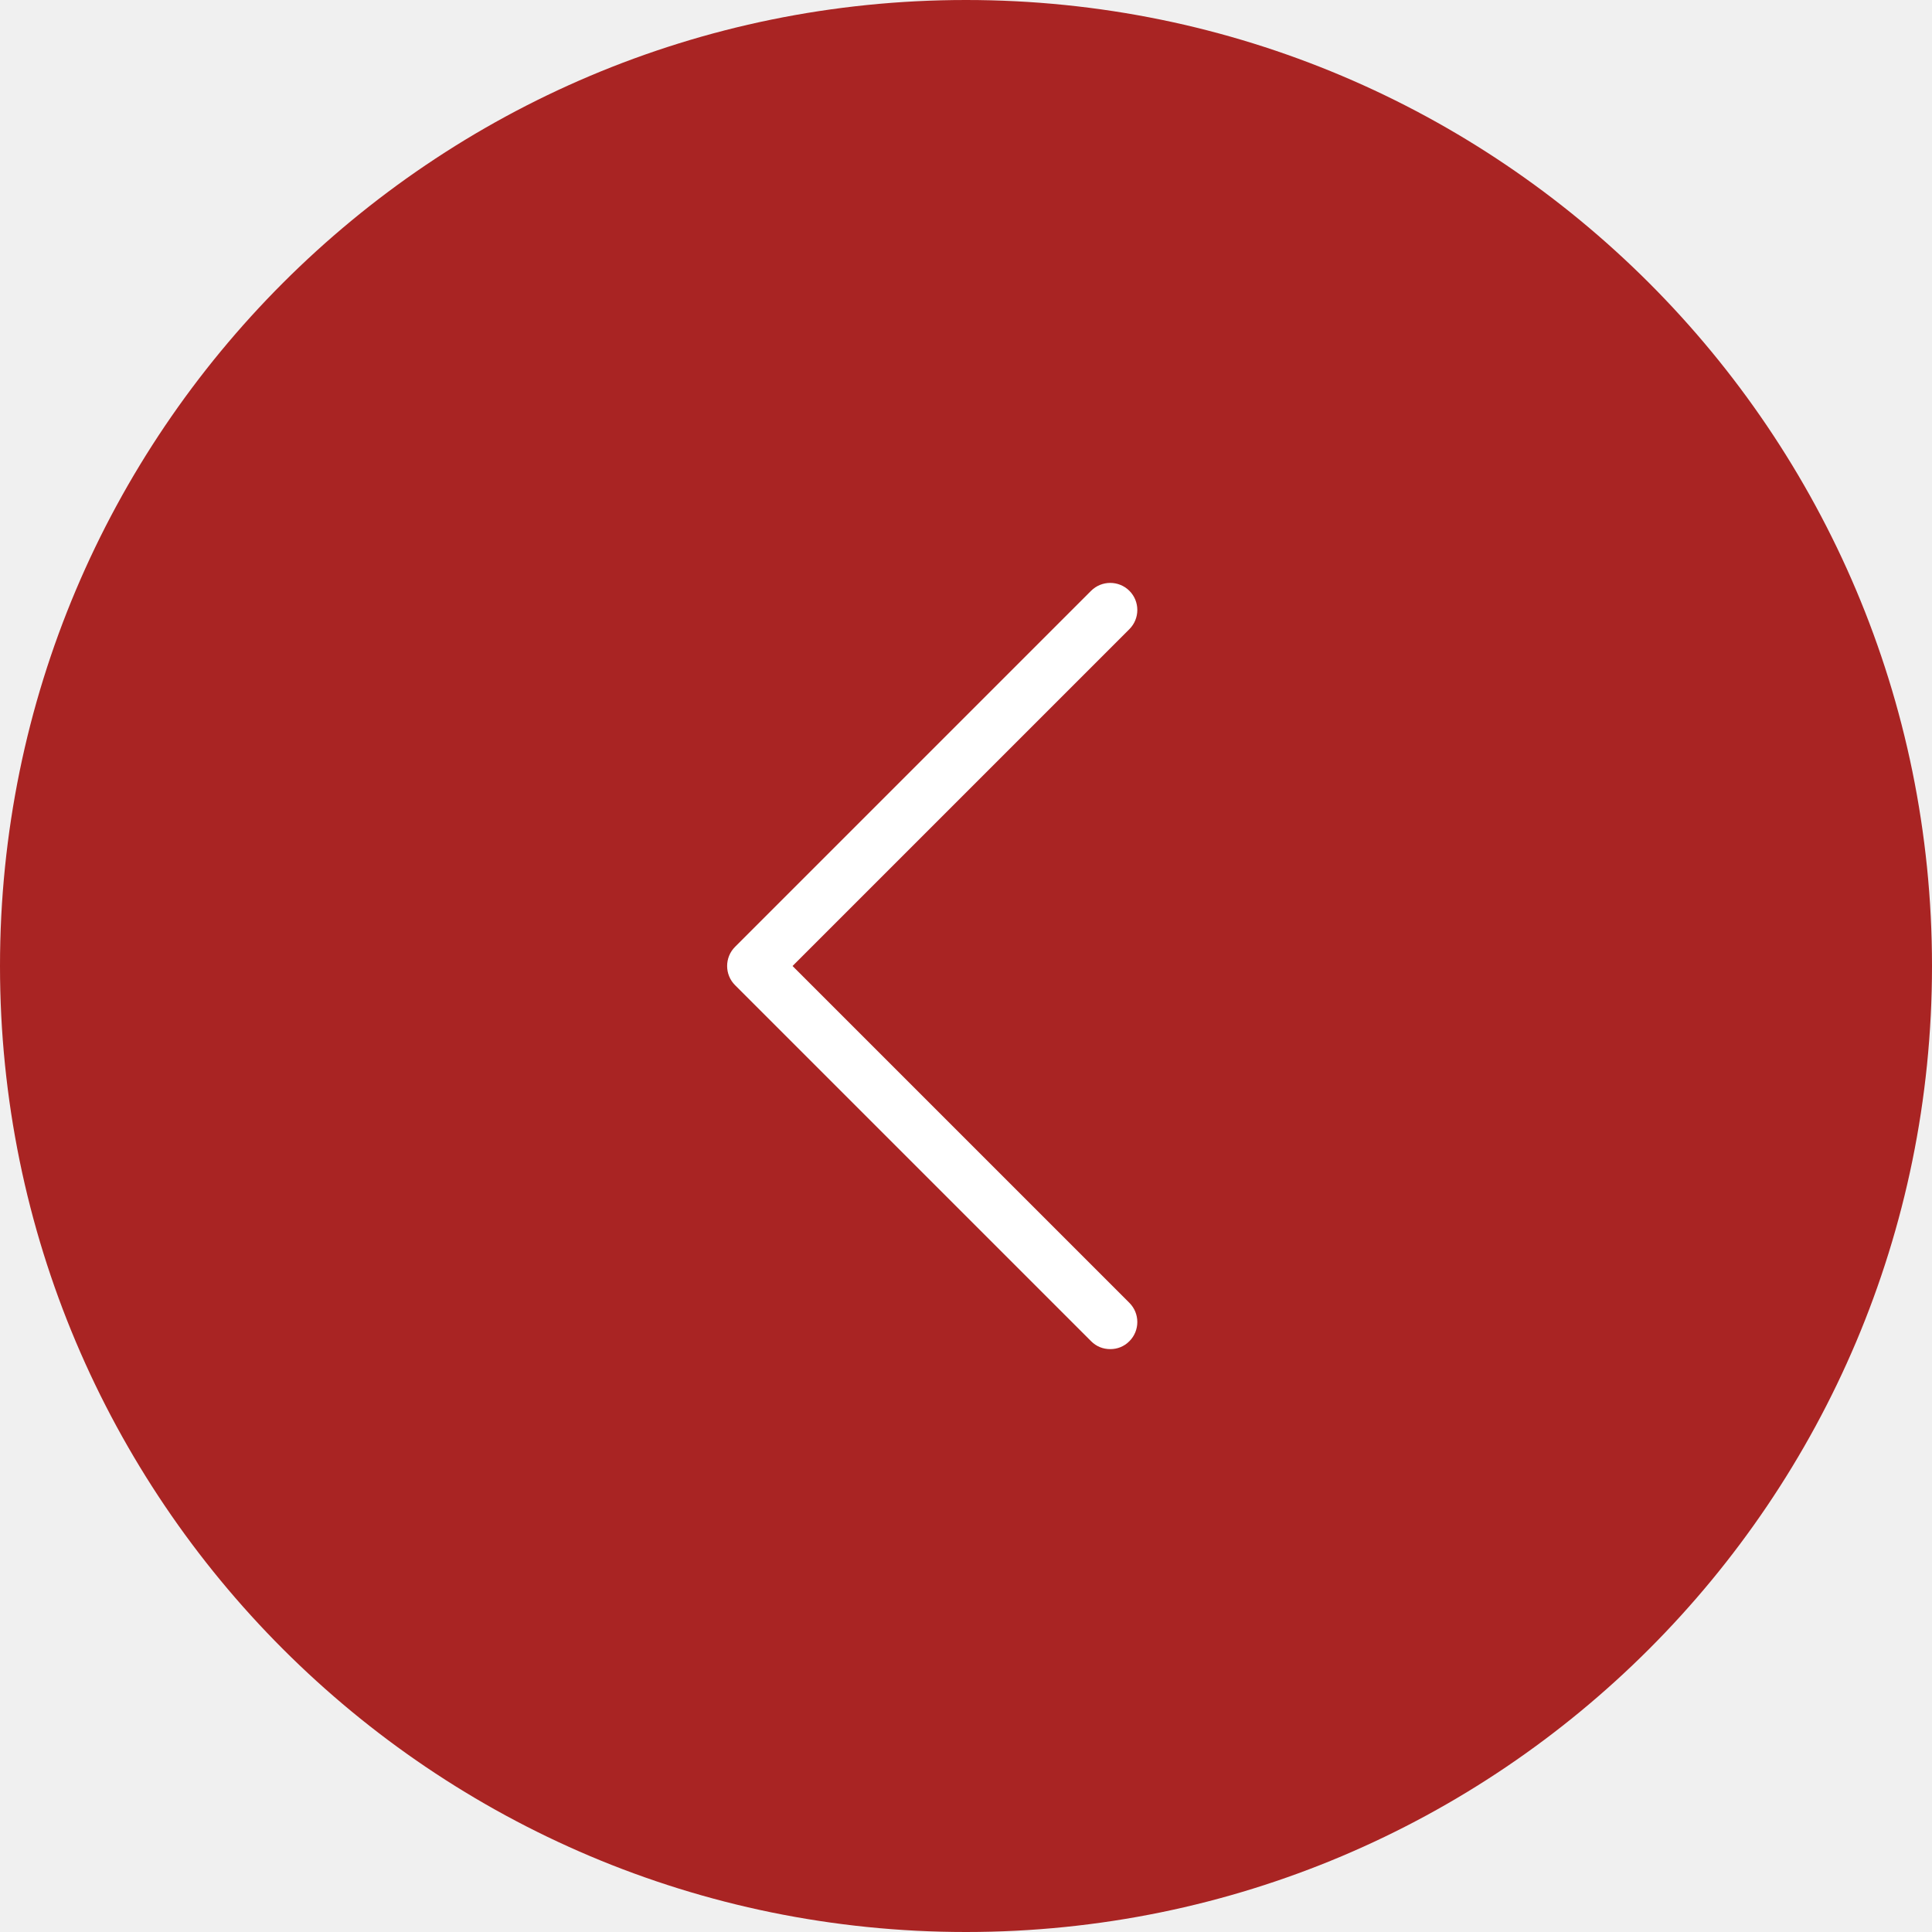
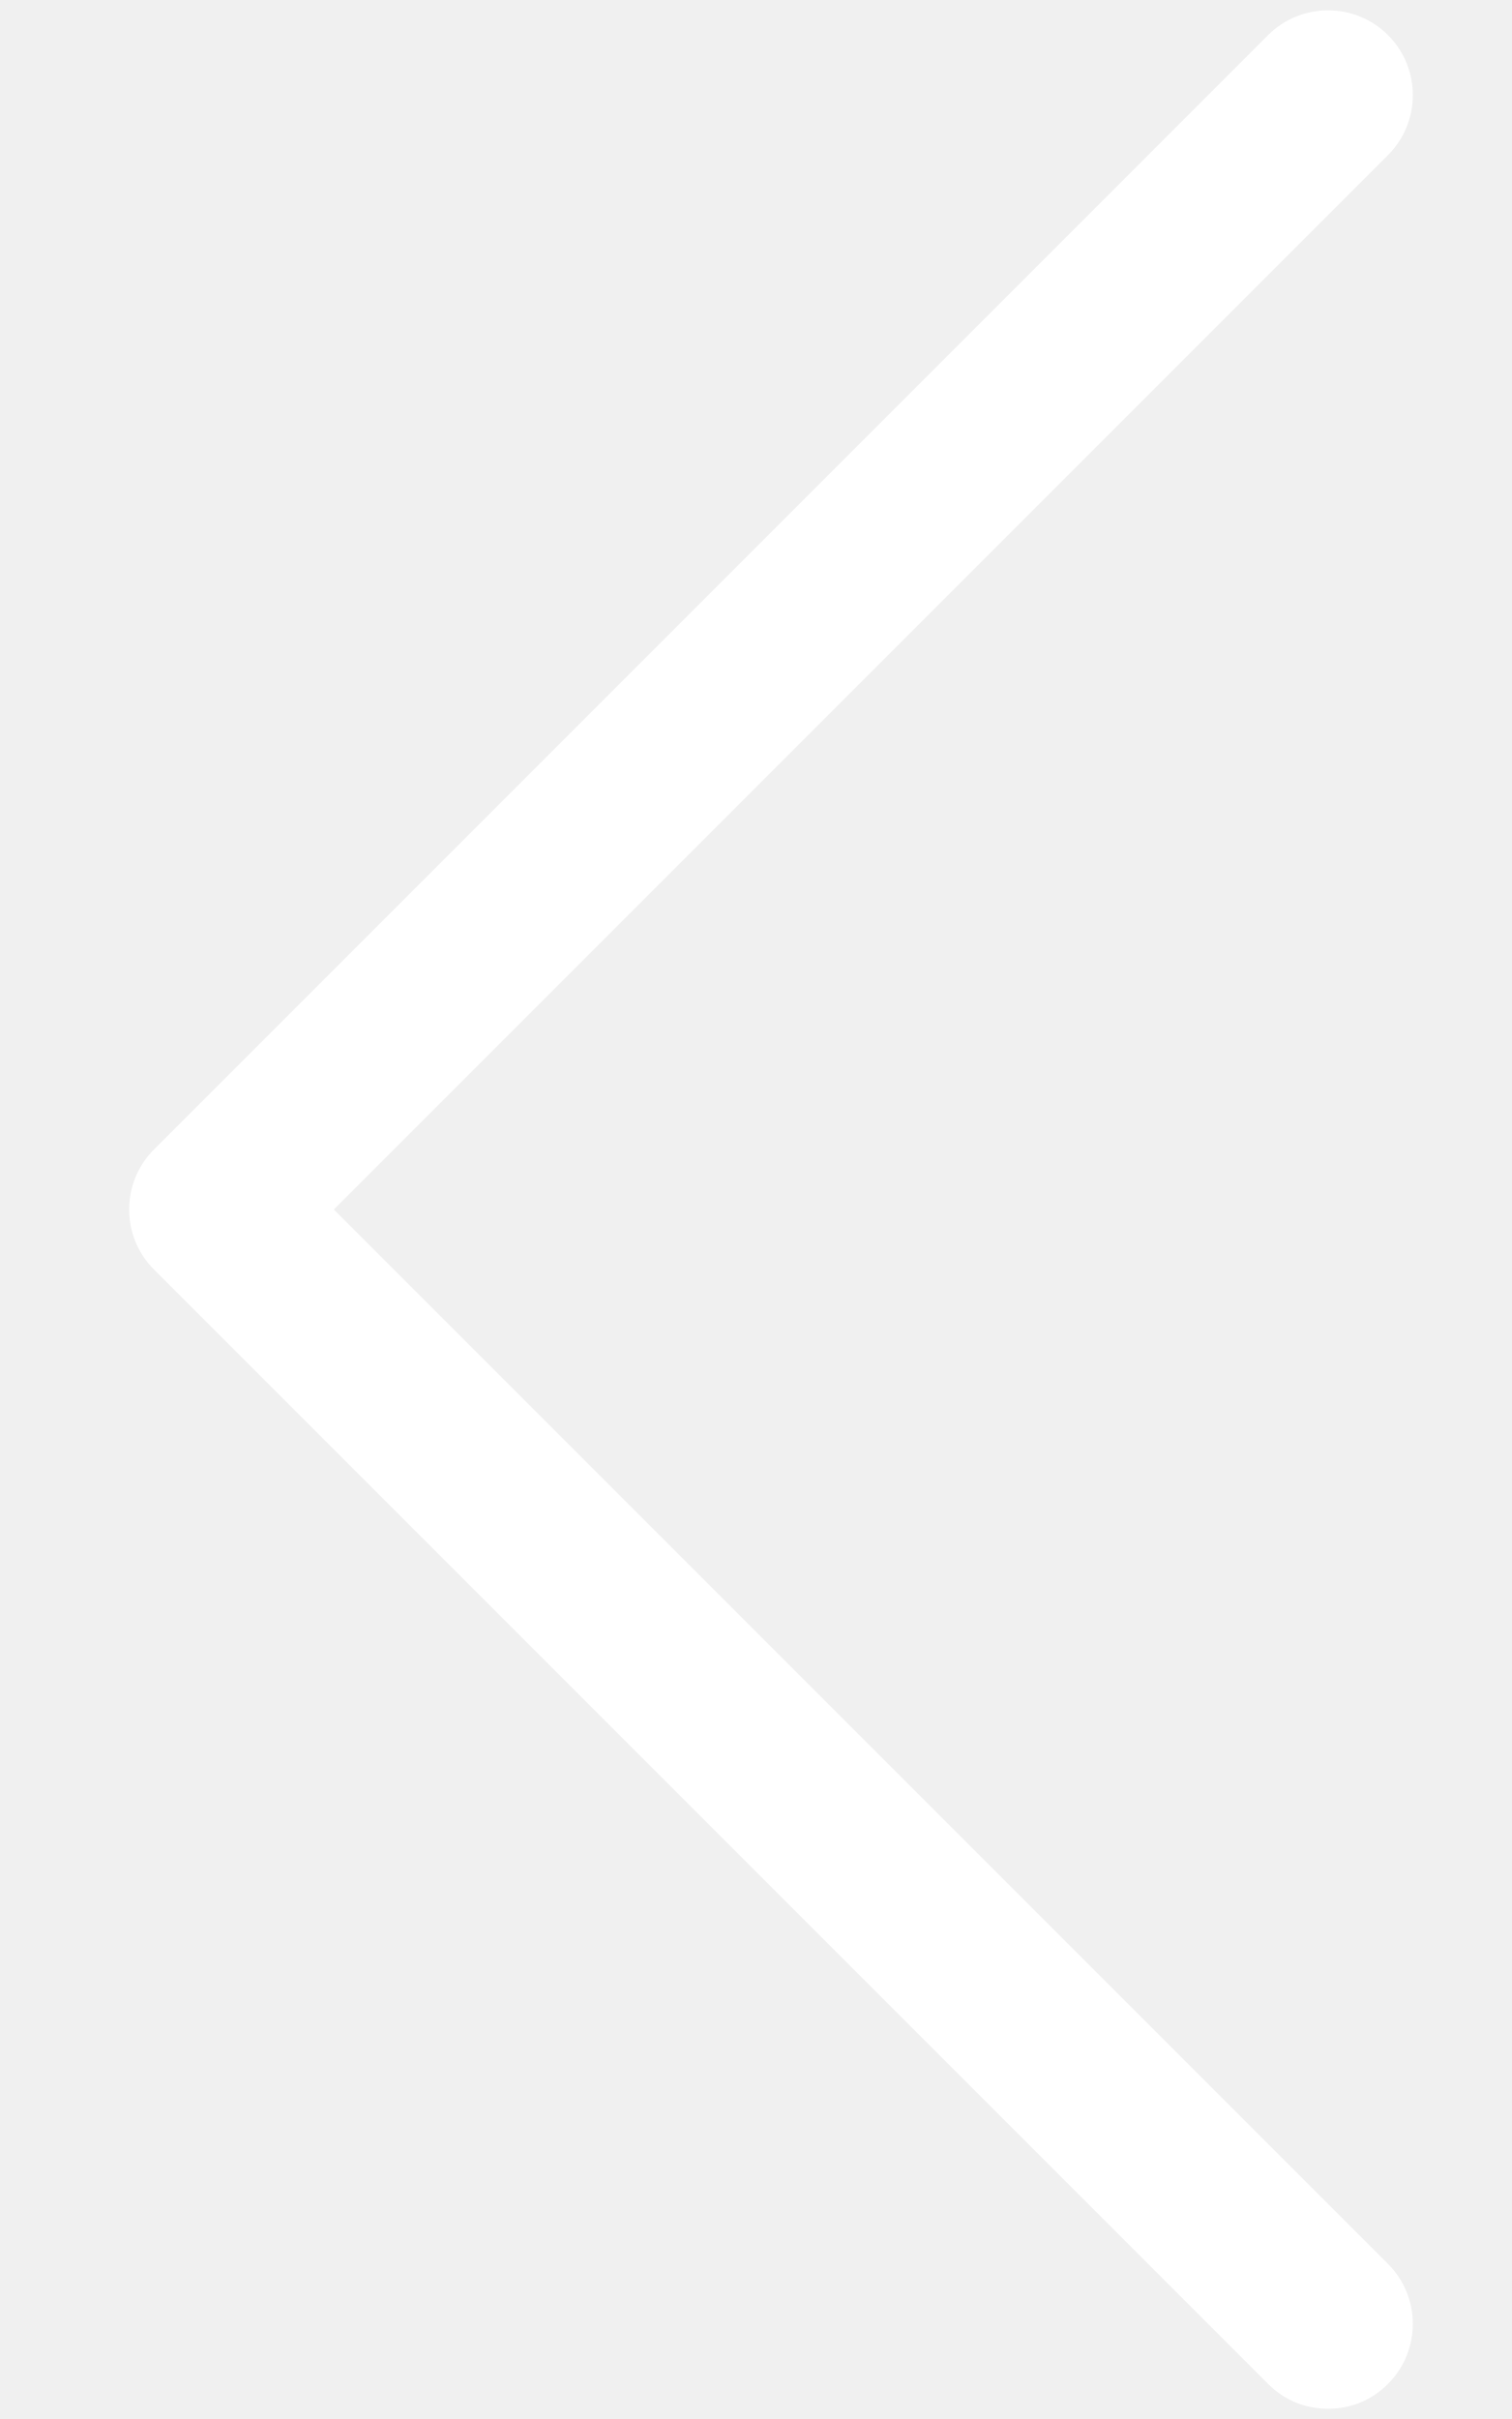
- <svg xmlns="http://www.w3.org/2000/svg" width="40px" height="40px" viewBox="0 0 40 40" version="1.1">
+ <svg xmlns="http://www.w3.org/2000/svg" width="10px" height="16px" viewBox="0 0 10 16" version="1.1">
  <defs />
  <g id="Page-1" stroke="none" stroke-width="1" fill="none" fill-rule="evenodd">
-     <g id="Главная-375" transform="translate(-11, -2223)">
-       <g id="Наши-клиенты" transform="translate(11, 2083)">
-         <g id="Кнопка" transform="translate(0, 140)">
-           <rect id="Rectangle-12" fill="#A92423" x="0" y="0" width="40" height="40" rx="20" />
-           <g id="right-arrow" transform="translate(15, 12)" fill="#FFFFFF" fill-rule="nonzero">
-             <path d="M1.012,15.768 C0.903,15.877 0.766,15.932 0.615,15.932 C0.465,15.932 0.328,15.877 0.219,15.768 C-1.59150471e-13,15.549 -1.59150471e-13,15.193 0.219,14.974 L7.193,8 L0.219,1.026 C-1.60121916e-13,0.807 -1.60121916e-13,0.451 0.219,0.232 C0.438,0.014 0.793,0.014 1.012,0.232 L8.383,7.603 C8.602,7.822 8.602,8.178 8.383,8.397 L1.012,15.768 Z" id="Shape" transform="translate(4.300855, 8) scale(-1, 1) translate(-4.300855, -8) " />
+     <g id="Главная-375" transform="translate(-38, -1265)" fill="#FFFFFF" fill-rule="nonzero">
+       <g id="О-компании-Copy" transform="translate(0, 620)">
+         <g id="Текст" transform="translate(24, 54)">
+           <g id="Кнопка" transform="translate(0, 579)">
+             <g id="right-arrow" transform="translate(14.8, 12)">
+               <path d="M1.012,15.768 C0.903,15.877 0.766,15.932 0.615,15.932 C0.465,15.932 0.328,15.877 0.219,15.768 C-1.59150471e-13,15.549 -1.59150471e-13,15.193 0.219,14.974 L7.193,8 L0.219,1.026 C-1.60121916e-13,0.807 -1.60121916e-13,0.451 0.219,0.232 C0.438,0.014 0.793,0.014 1.012,0.232 L8.383,7.603 C8.602,7.822 8.602,8.178 8.383,8.397 L1.012,15.768 Z" id="Shape" transform="translate(4.300855, 8) scale(-1, 1) translate(-4.300855, -8) " />
+             </g>
          </g>
        </g>
      </g>
    </g>
  </g>
</svg>
